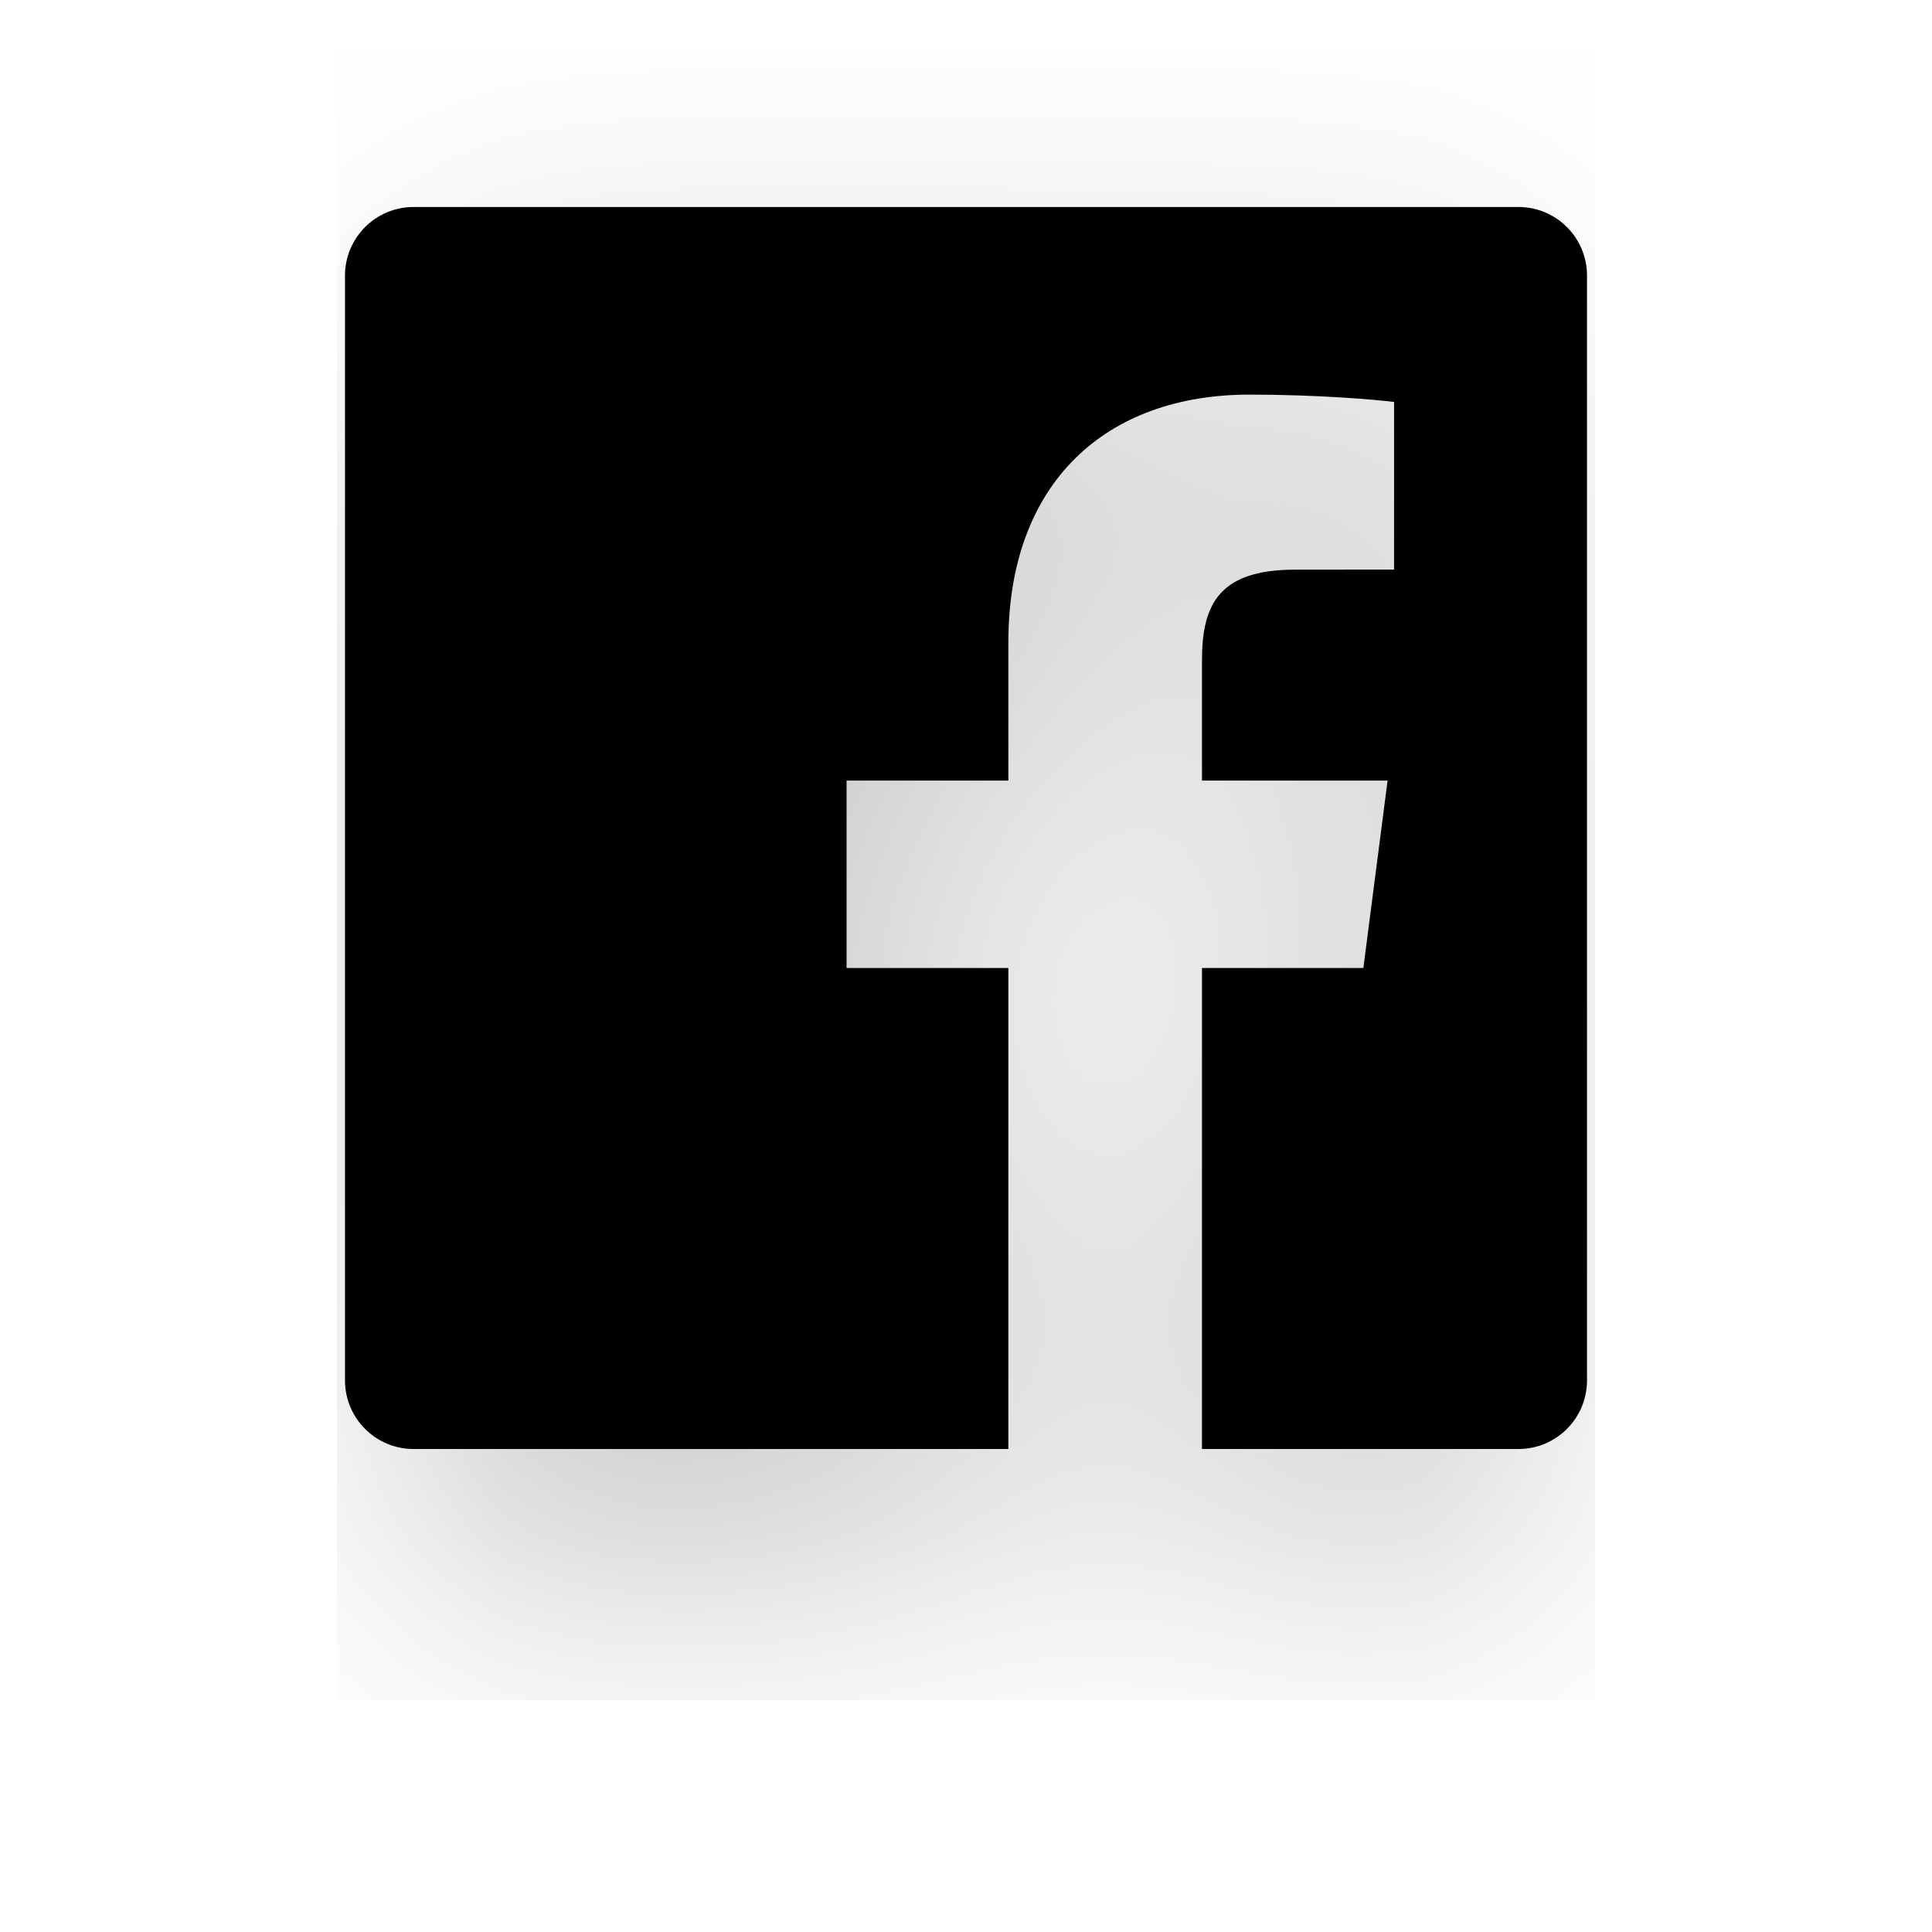
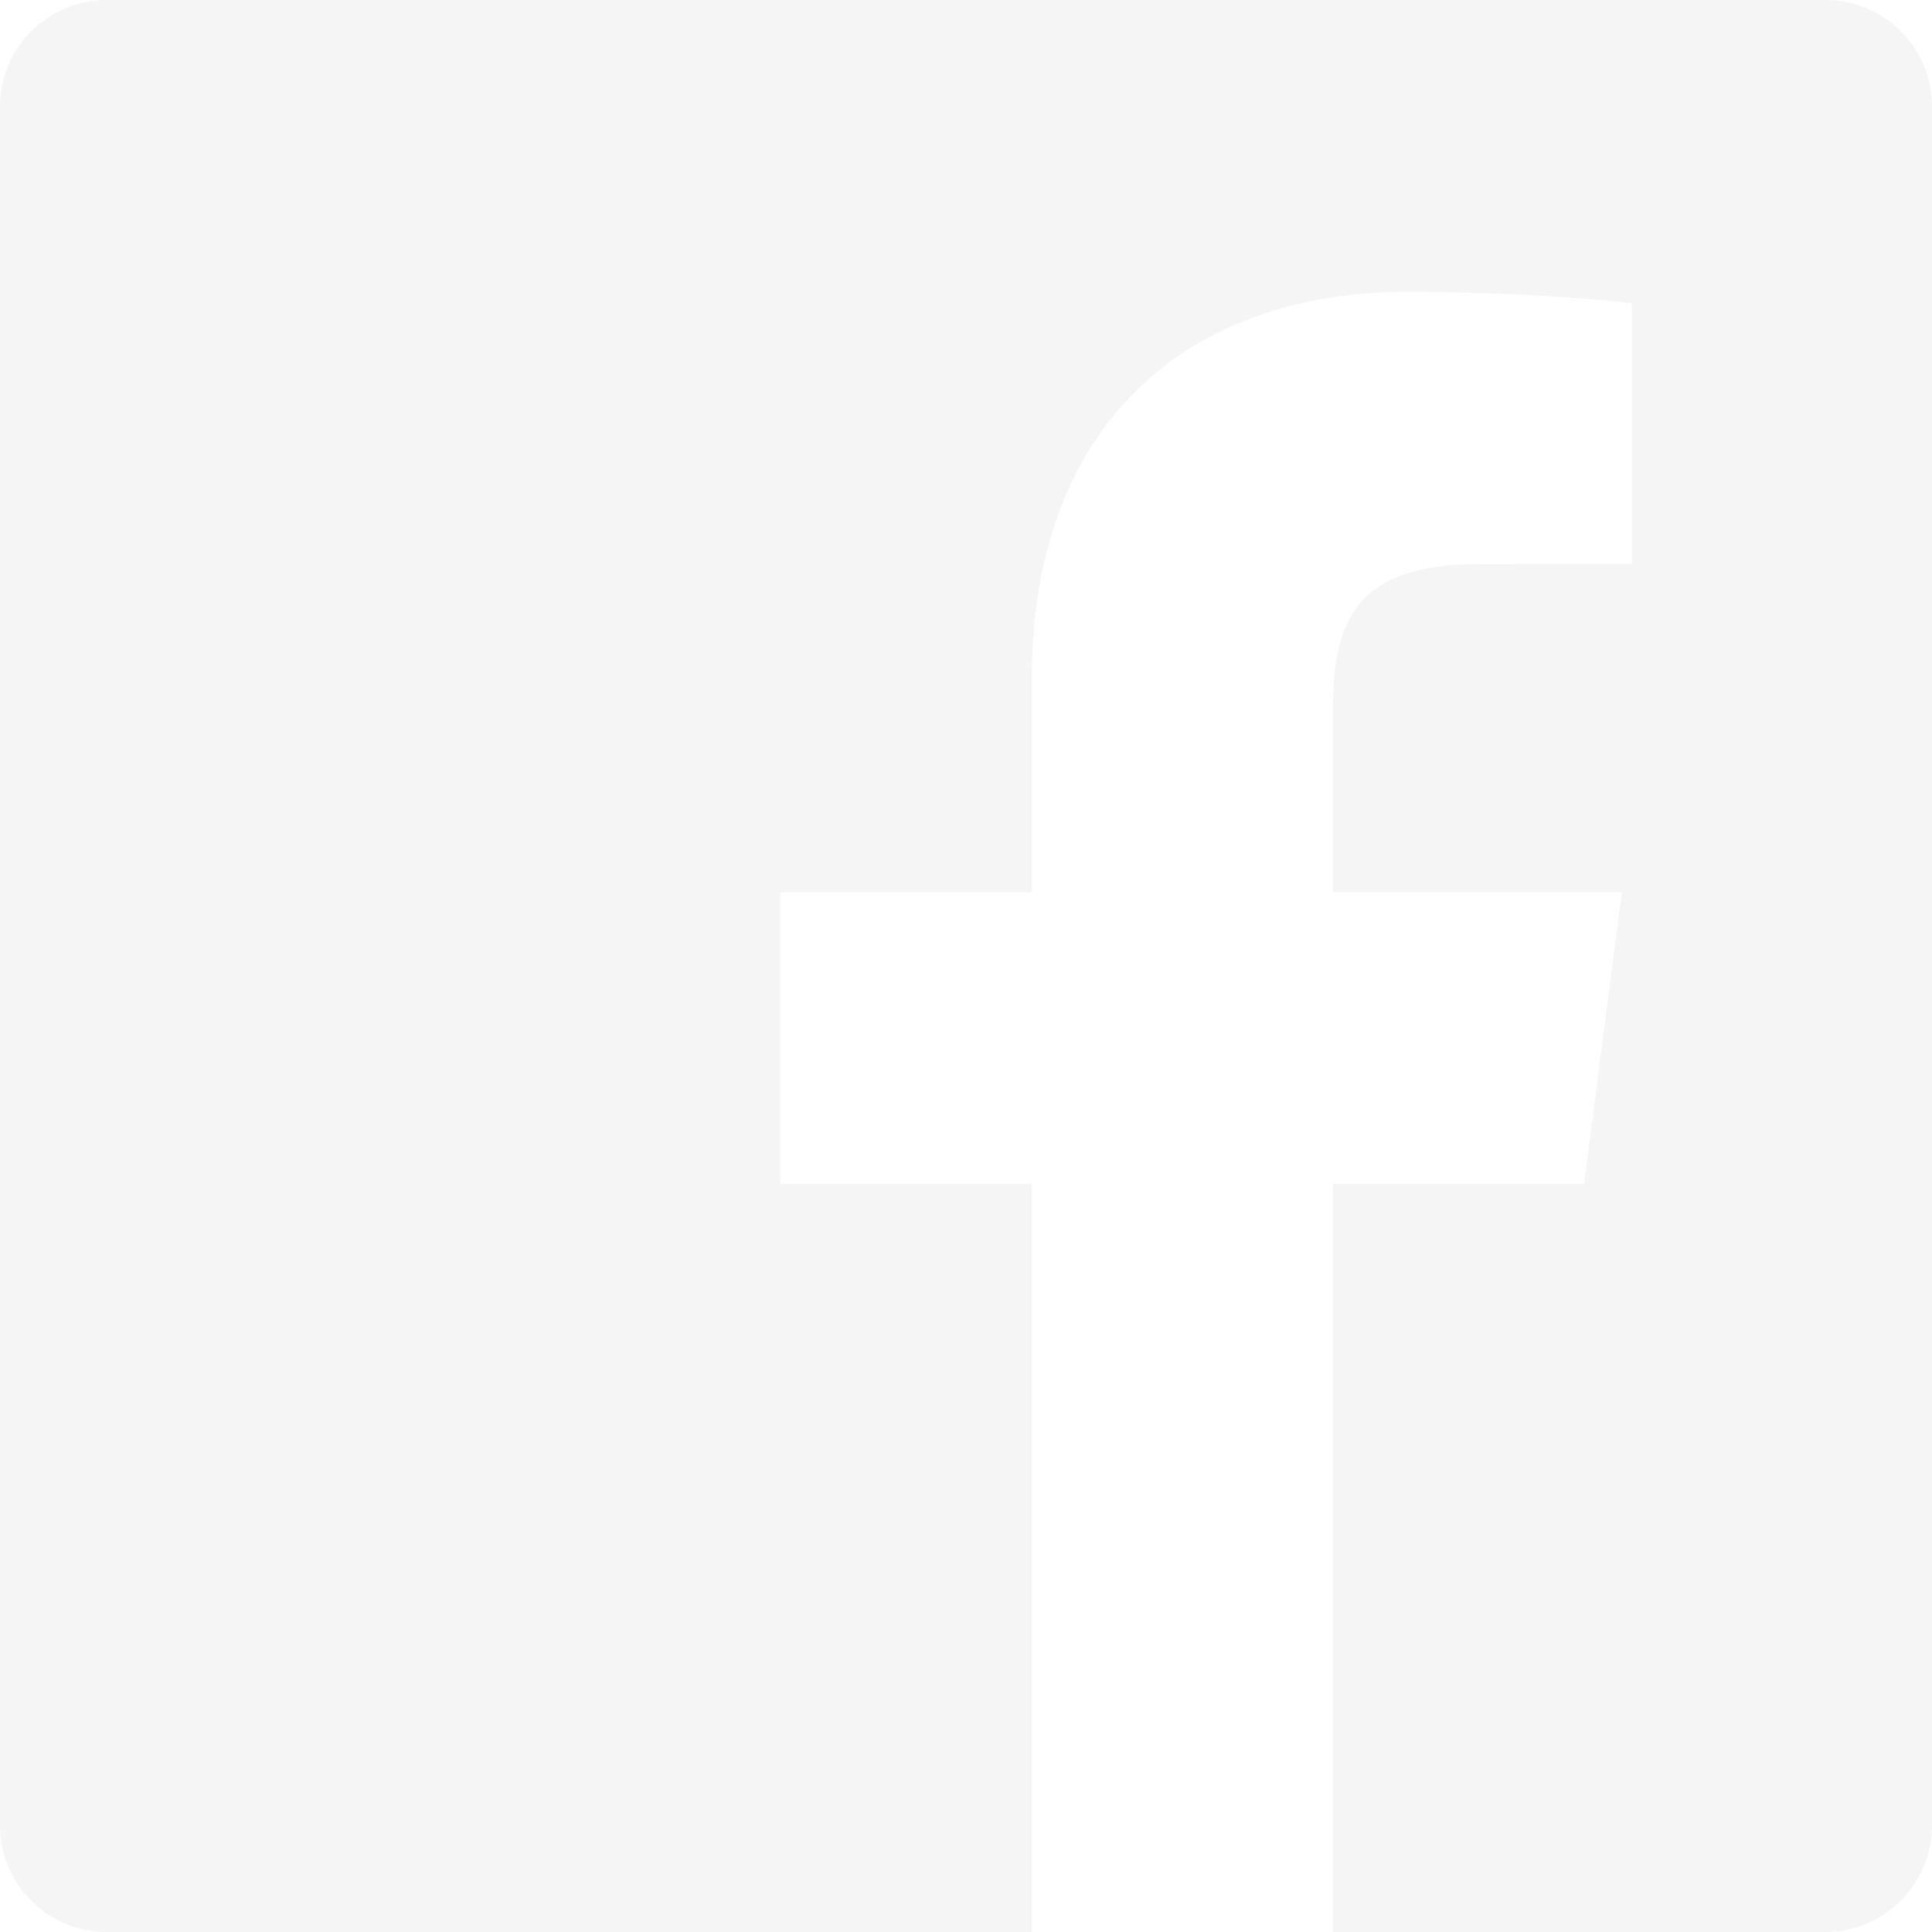
- <svg xmlns="http://www.w3.org/2000/svg" width="28px" height="28px" viewBox="0 0 28 28" version="1.1">
-   <defs>
-     <filter x="-0.6%" y="-12.5%" width="101.2%" height="132.7%" filterUnits="objectBoundingBox" id="filter-1">
-       <feOffset dx="0" dy="2" in="SourceAlpha" result="shadowOffsetOuter1" />
-       <feGaussianBlur stdDeviation="2.5" in="shadowOffsetOuter1" result="shadowBlurOuter1" />
-       <feColorMatrix values="0 0 0 0 0   0 0 0 0 0   0 0 0 0 0  0 0 0 0.216 0" type="matrix" in="shadowBlurOuter1" result="shadowMatrixOuter1" />
-       <feMerge>
-         <feMergeNode in="shadowMatrixOuter1" />
-         <feMergeNode in="SourceGraphic" />
-       </feMerge>
-     </filter>
-   </defs>
+ <svg xmlns="http://www.w3.org/2000/svg" width="18px" height="18px" viewBox="0 0 18 18" version="1.1">
+   <defs />
  <g id="Page-1" stroke="none" stroke-width="1" fill="none" fill-rule="evenodd">
-     <g id="Desktop-HD" transform="translate(-606, -761)" fill="#000000">
-       <g id="NAVBAR" filter="url(#filter-1)" transform="translate(0, 747)">
-         <g id="Group" transform="translate(583, 17)">
-           <path d="M28.993,18 C28.445,18 28,17.555 28,17.006 L28,0.993 C28,0.445 28.445,0 28.993,0 L45.007,0 C45.555,0 46,0.445 46,0.993 L46,17.006 C46,17.555 45.555,18 45.007,18 L40.42,18 L40.42,11.029 L42.759,11.029 L43.11,8.313 L40.42,8.313 L40.42,6.578 C40.42,5.792 40.638,5.256 41.766,5.256 L43.204,5.255 L43.204,2.826 C42.956,2.793 42.102,2.719 41.108,2.719 C39.034,2.719 37.614,3.985 37.614,6.309 L37.614,8.313 L35.269,8.313 L35.269,11.029 L37.614,11.029 L37.614,18 L28.993,18 Z" id="Facebook" />
-         </g>
-       </g>
-     </g>
+     <path d="M9.614,18 L0.993,18 C0.445,18 0,17.555 0,17.006 L0,0.993 C0,0.445 0.445,0 0.993,0 L17.007,0 C17.555,0 18,0.445 18,0.993 L18,17.006 C18,17.555 17.555,18 17.007,18 L12.42,18 L12.42,11.029 L14.759,11.029 L15.11,8.313 L12.42,8.313 L12.42,6.578 C12.42,5.792 12.638,5.256 13.766,5.256 L15.204,5.255 L15.204,2.826 C14.956,2.793 14.102,2.719 13.108,2.719 C11.034,2.719 9.614,3.985 9.614,6.309 L9.614,8.313 L7.269,8.313 L7.269,11.029 L9.614,11.029 L9.614,18 L9.614,18 Z" id="Facebook" fill="#F5F5F5" />
  </g>
</svg>
